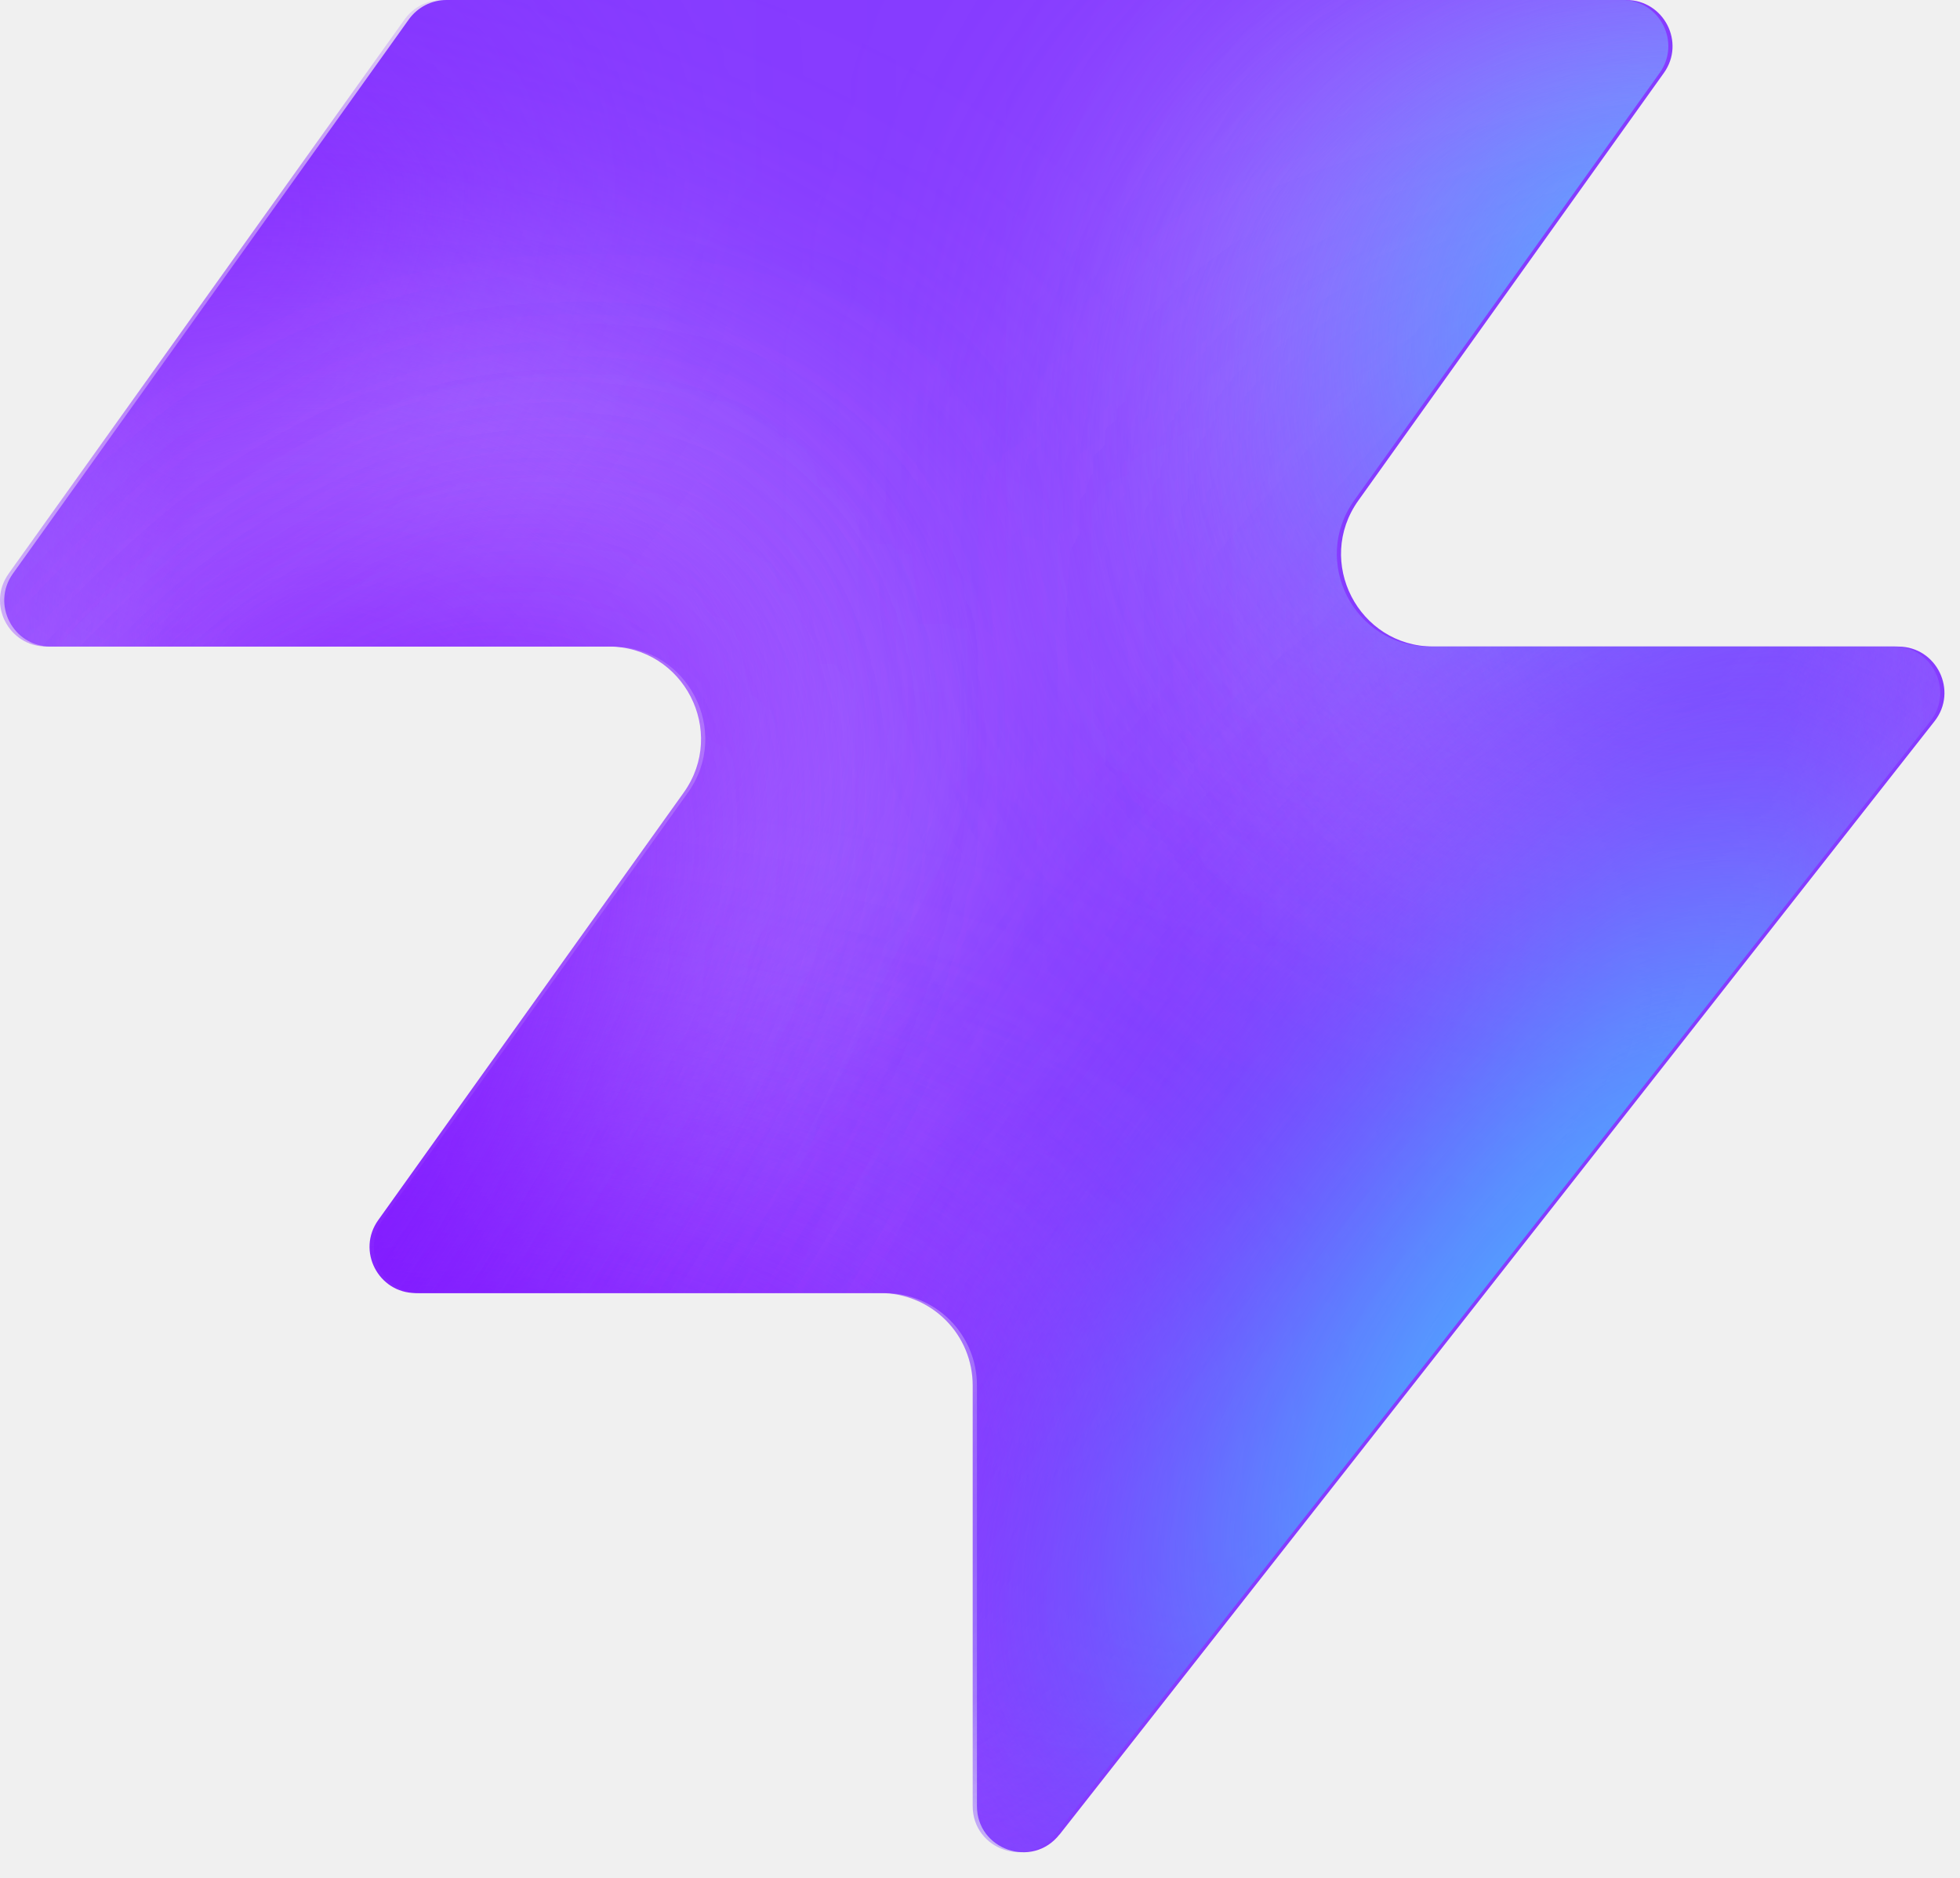
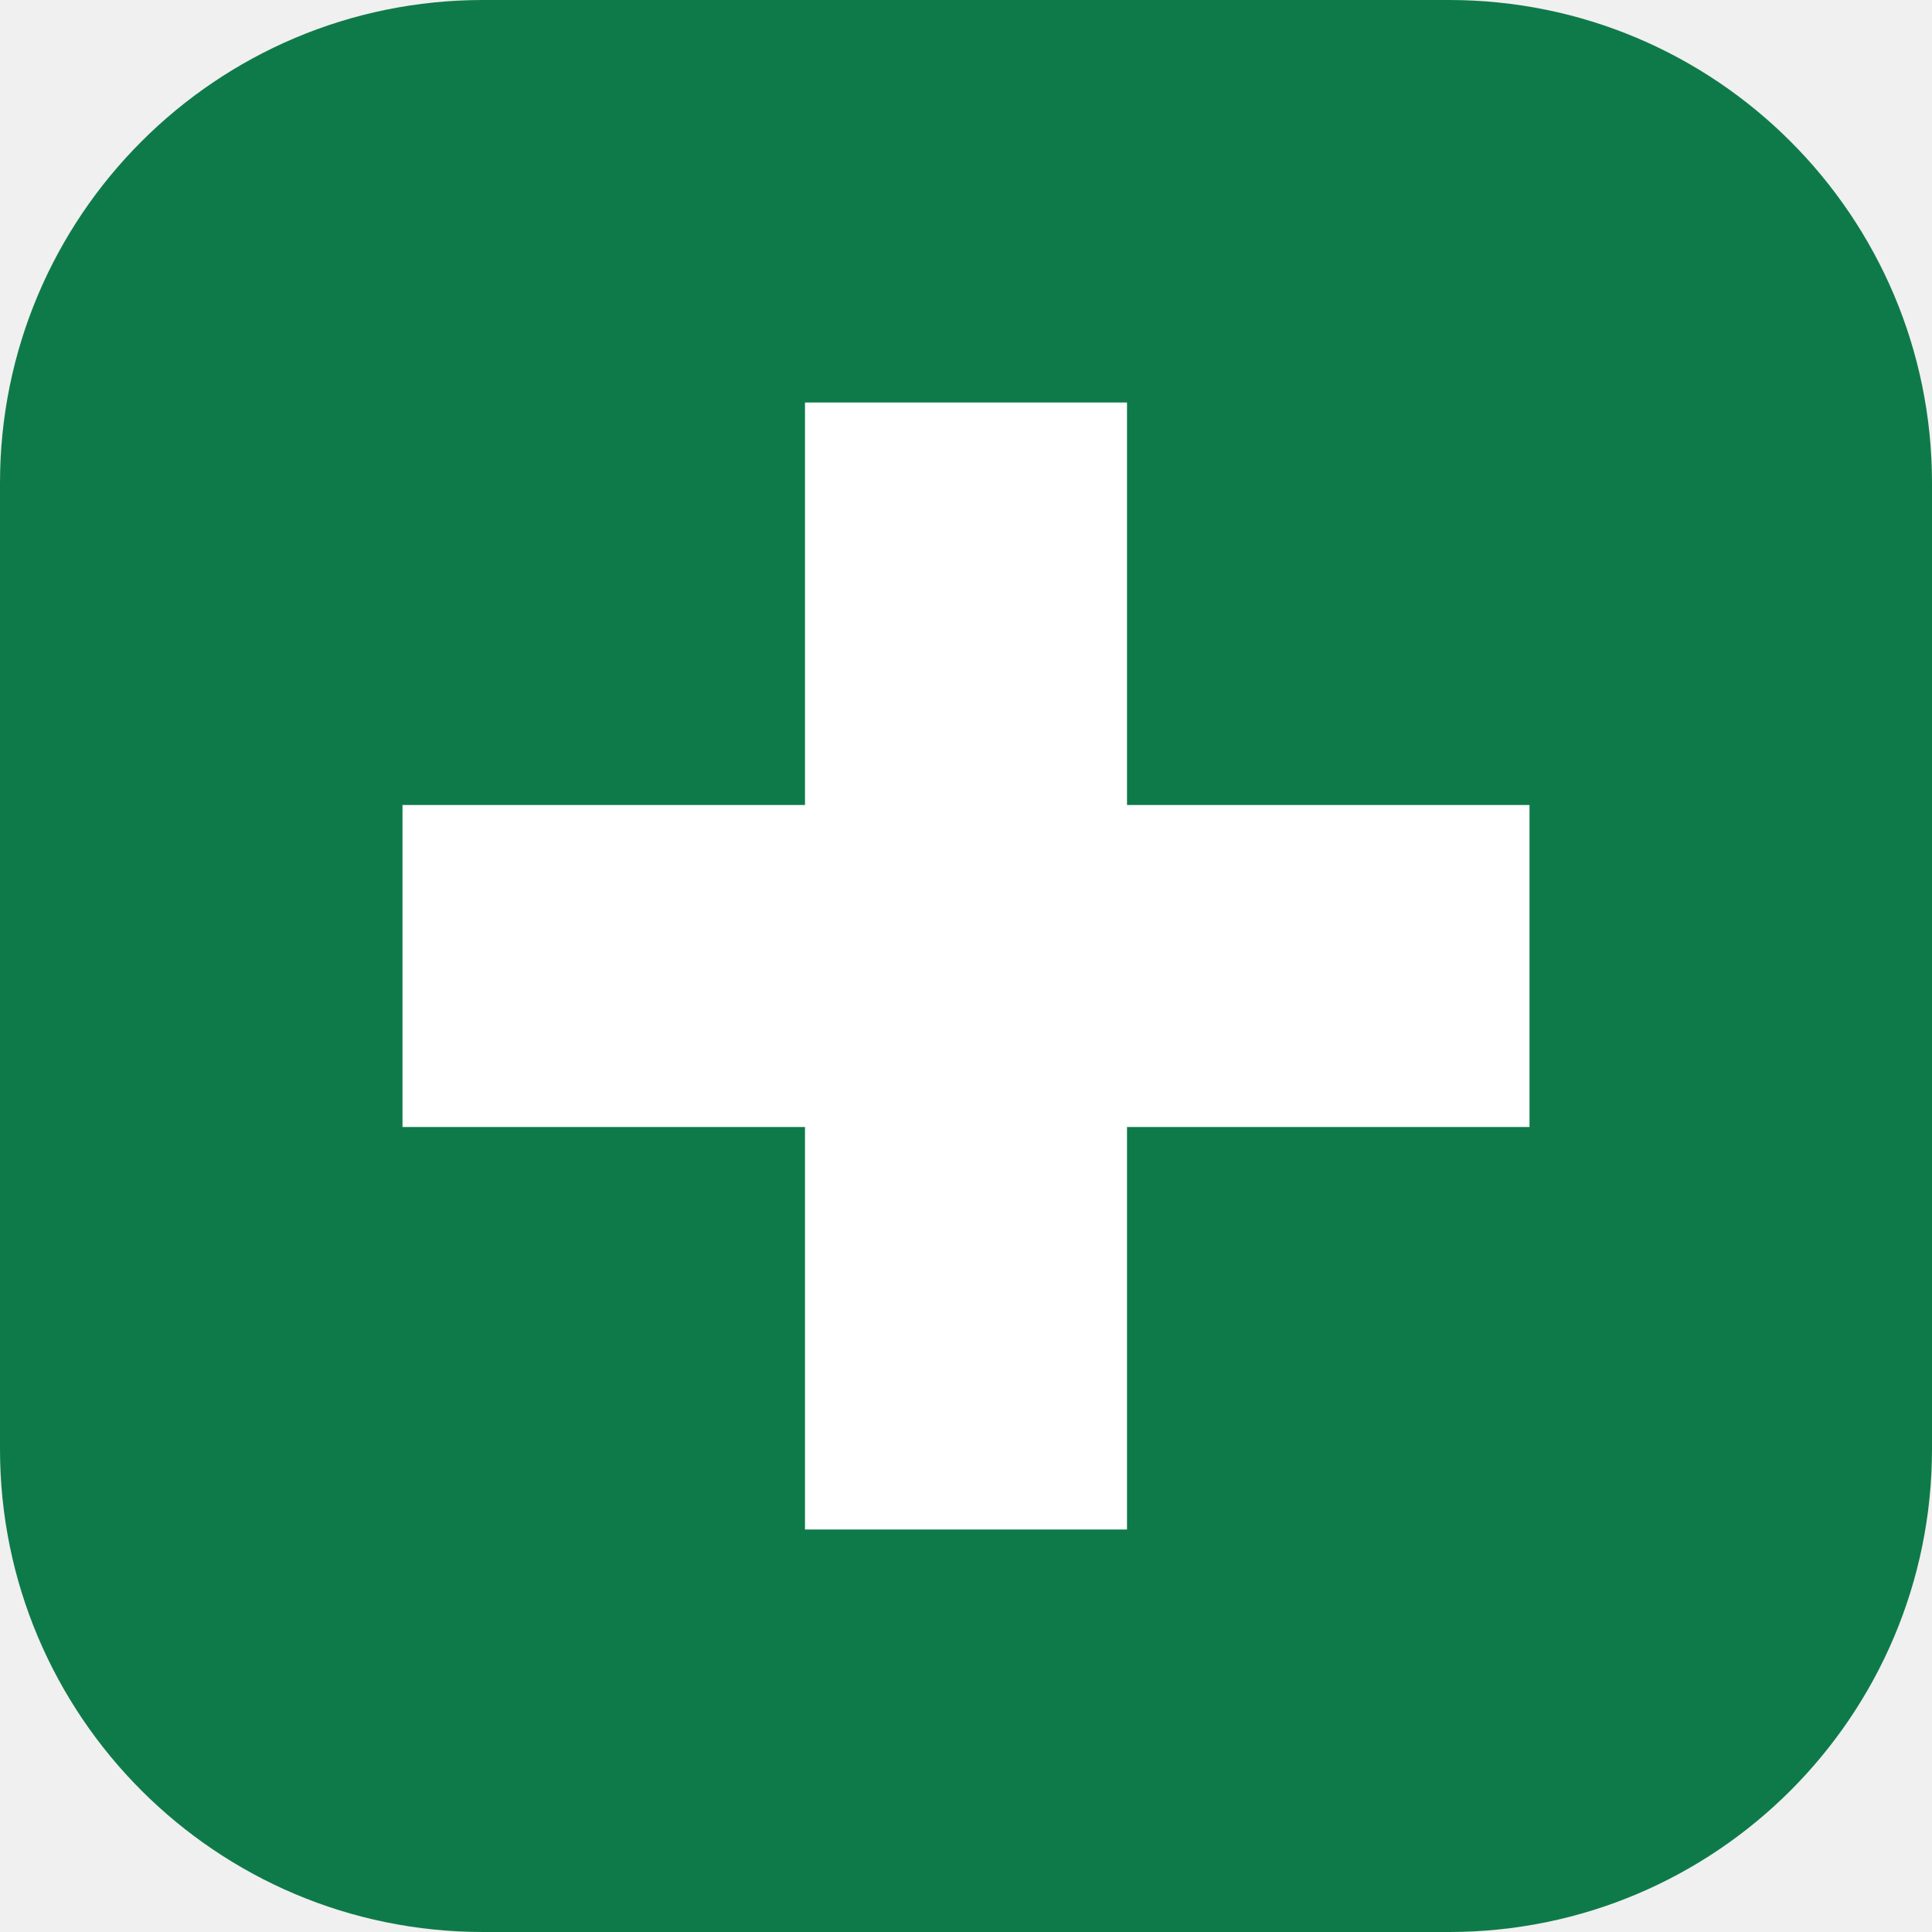
- <svg xmlns="http://www.w3.org/2000/svg" width="48" height="46" fill="none" viewBox="0 0 48 46">
-   <path fill="#863bff" d="M25.946 44.938c-.664.845-2.021.375-2.021-.698V33.937a2.26 2.26 0 0 0-2.262-2.262H10.287c-.92 0-1.456-1.04-.92-1.788l7.48-10.471c1.07-1.497 0-3.578-1.842-3.578H1.237c-.92 0-1.456-1.04-.92-1.788L10.013.474c.214-.297.556-.474.92-.474h28.894c.92 0 1.456 1.04.92 1.788l-7.48 10.471c-1.07 1.498 0 3.579 1.842 3.579h11.377c.943 0 1.473 1.088.89 1.83L25.947 44.94z" style="fill:#863bff;fill:color(display-p3 .525 .23 1);fill-opacity:1" />
-   <mask id="a" width="48" height="46" x="0" y="0" maskUnits="userSpaceOnUse" style="mask-type:alpha">
-     <path fill="#000" d="M25.842 44.938c-.664.844-2.021.375-2.021-.698V33.937a2.26 2.26 0 0 0-2.262-2.262H10.183c-.92 0-1.456-1.04-.92-1.788l7.48-10.471c1.07-1.498 0-3.579-1.842-3.579H1.133c-.92 0-1.456-1.04-.92-1.787L9.91.473c.214-.297.556-.474.92-.474h28.894c.92 0 1.456 1.04.92 1.788l-7.48 10.471c-1.07 1.498 0 3.578 1.842 3.578h11.377c.943 0 1.473 1.088.89 1.832L25.843 44.94z" style="fill:#000;fill-opacity:1" />
-   </mask>
-   <g mask="url(#a)">
-     <g filter="url(#b)">
-       <ellipse cx="5.508" cy="14.704" fill="#ede6ff" rx="5.508" ry="14.704" style="fill:#ede6ff;fill:color(display-p3 .927 .903 1);fill-opacity:1" transform="matrix(.00324 1 1 -.00324 -4.47 31.516)" />
-     </g>
-     <g filter="url(#c)">
-       <ellipse cx="10.399" cy="29.851" fill="#ede6ff" rx="10.399" ry="29.851" style="fill:#ede6ff;fill:color(display-p3 .927 .903 1);fill-opacity:1" transform="matrix(.00324 1 1 -.00324 -39.328 7.883)" />
-     </g>
-     <g filter="url(#d)">
-       <ellipse cx="5.508" cy="30.487" fill="#7e14ff" rx="5.508" ry="30.487" style="fill:#7e14ff;fill:color(display-p3 .492 .077 1);fill-opacity:1" transform="rotate(89.814 -25.913 -14.639)scale(1 -1)" />
-     </g>
-     <g filter="url(#e)">
-       <ellipse cx="5.508" cy="30.599" fill="#7e14ff" rx="5.508" ry="30.599" style="fill:#7e14ff;fill:color(display-p3 .492 .077 1);fill-opacity:1" transform="rotate(89.814 -32.644 -3.334)scale(1 -1)" />
-     </g>
-     <g filter="url(#f)">
-       <ellipse cx="5.508" cy="30.599" fill="#7e14ff" rx="5.508" ry="30.599" style="fill:#7e14ff;fill:color(display-p3 .492 .077 1);fill-opacity:1" transform="matrix(.00324 1 1 -.00324 -34.34 30.47)" />
-     </g>
-     <g filter="url(#g)">
-       <ellipse cx="14.072" cy="22.078" fill="#ede6ff" rx="14.072" ry="22.078" style="fill:#ede6ff;fill:color(display-p3 .927 .903 1);fill-opacity:1" transform="rotate(93.35 24.506 48.493)scale(-1 1)" />
-     </g>
-     <g filter="url(#h)">
-       <ellipse cx="3.47" cy="21.501" fill="#7e14ff" rx="3.47" ry="21.501" style="fill:#7e14ff;fill:color(display-p3 .492 .077 1);fill-opacity:1" transform="rotate(89.009 28.708 47.59)scale(-1 1)" />
-     </g>
-     <g filter="url(#i)">
-       <ellipse cx="3.47" cy="21.501" fill="#7e14ff" rx="3.47" ry="21.501" style="fill:#7e14ff;fill:color(display-p3 .492 .077 1);fill-opacity:1" transform="rotate(89.009 28.708 47.59)scale(-1 1)" />
-     </g>
-     <g filter="url(#j)">
-       <ellipse cx=".387" cy="8.972" fill="#7e14ff" rx="4.407" ry="29.108" style="fill:#7e14ff;fill:color(display-p3 .492 .077 1);fill-opacity:1" transform="rotate(39.51 .387 8.972)" />
-     </g>
-     <g filter="url(#k)">
-       <ellipse cx="47.523" cy="-6.092" fill="#7e14ff" rx="4.407" ry="29.108" style="fill:#7e14ff;fill:color(display-p3 .492 .077 1);fill-opacity:1" transform="rotate(37.892 47.523 -6.092)" />
-     </g>
-     <g filter="url(#l)">
-       <ellipse cx="41.412" cy="6.333" fill="#47bfff" rx="5.971" ry="9.665" style="fill:#47bfff;fill:color(display-p3 .28 .748 1);fill-opacity:1" transform="rotate(37.892 41.412 6.333)" />
-     </g>
-     <g filter="url(#m)">
-       <ellipse cx="-1.879" cy="38.332" fill="#7e14ff" rx="4.407" ry="29.108" style="fill:#7e14ff;fill:color(display-p3 .492 .077 1);fill-opacity:1" transform="rotate(37.892 -1.88 38.332)" />
-     </g>
-     <g filter="url(#n)">
-       <ellipse cx="-1.879" cy="38.332" fill="#7e14ff" rx="4.407" ry="29.108" style="fill:#7e14ff;fill:color(display-p3 .492 .077 1);fill-opacity:1" transform="rotate(37.892 -1.88 38.332)" />
-     </g>
-     <g filter="url(#o)">
-       <ellipse cx="35.651" cy="29.907" fill="#7e14ff" rx="4.407" ry="29.108" style="fill:#7e14ff;fill:color(display-p3 .492 .077 1);fill-opacity:1" transform="rotate(37.892 35.651 29.907)" />
-     </g>
-     <g filter="url(#p)">
-       <ellipse cx="38.418" cy="32.4" fill="#47bfff" rx="5.971" ry="15.297" style="fill:#47bfff;fill:color(display-p3 .28 .748 1);fill-opacity:1" transform="rotate(37.892 38.418 32.4)" />
-     </g>
-   </g>
-   <defs>
-     <filter id="b" width="60.045" height="41.654" x="-19.77" y="16.149" color-interpolation-filters="sRGB" filterUnits="userSpaceOnUse">
-       <feFlood flood-opacity="0" result="BackgroundImageFix" />
-       <feBlend in="SourceGraphic" in2="BackgroundImageFix" result="shape" />
-       <feGaussianBlur result="effect1_foregroundBlur_2002_17158" stdDeviation="7.659" />
-     </filter>
-     <filter id="c" width="90.34" height="51.437" x="-54.613" y="-7.533" color-interpolation-filters="sRGB" filterUnits="userSpaceOnUse">
-       <feFlood flood-opacity="0" result="BackgroundImageFix" />
-       <feBlend in="SourceGraphic" in2="BackgroundImageFix" result="shape" />
-       <feGaussianBlur result="effect1_foregroundBlur_2002_17158" stdDeviation="7.659" />
-     </filter>
-     <filter id="d" width="79.355" height="29.4" x="-49.64" y="2.03" color-interpolation-filters="sRGB" filterUnits="userSpaceOnUse">
-       <feFlood flood-opacity="0" result="BackgroundImageFix" />
-       <feBlend in="SourceGraphic" in2="BackgroundImageFix" result="shape" />
-       <feGaussianBlur result="effect1_foregroundBlur_2002_17158" stdDeviation="4.596" />
-     </filter>
-     <filter id="e" width="79.579" height="29.4" x="-45.045" y="20.029" color-interpolation-filters="sRGB" filterUnits="userSpaceOnUse">
-       <feFlood flood-opacity="0" result="BackgroundImageFix" />
-       <feBlend in="SourceGraphic" in2="BackgroundImageFix" result="shape" />
-       <feGaussianBlur result="effect1_foregroundBlur_2002_17158" stdDeviation="4.596" />
-     </filter>
-     <filter id="f" width="79.579" height="29.4" x="-43.513" y="21.178" color-interpolation-filters="sRGB" filterUnits="userSpaceOnUse">
-       <feFlood flood-opacity="0" result="BackgroundImageFix" />
-       <feBlend in="SourceGraphic" in2="BackgroundImageFix" result="shape" />
-       <feGaussianBlur result="effect1_foregroundBlur_2002_17158" stdDeviation="4.596" />
-     </filter>
-     <filter id="g" width="74.749" height="58.852" x="15.756" y="-17.901" color-interpolation-filters="sRGB" filterUnits="userSpaceOnUse">
-       <feFlood flood-opacity="0" result="BackgroundImageFix" />
-       <feBlend in="SourceGraphic" in2="BackgroundImageFix" result="shape" />
-       <feGaussianBlur result="effect1_foregroundBlur_2002_17158" stdDeviation="7.659" />
-     </filter>
-     <filter id="h" width="61.377" height="25.362" x="23.548" y="2.284" color-interpolation-filters="sRGB" filterUnits="userSpaceOnUse">
-       <feFlood flood-opacity="0" result="BackgroundImageFix" />
-       <feBlend in="SourceGraphic" in2="BackgroundImageFix" result="shape" />
-       <feGaussianBlur result="effect1_foregroundBlur_2002_17158" stdDeviation="4.596" />
-     </filter>
-     <filter id="i" width="61.377" height="25.362" x="23.548" y="2.284" color-interpolation-filters="sRGB" filterUnits="userSpaceOnUse">
-       <feFlood flood-opacity="0" result="BackgroundImageFix" />
-       <feBlend in="SourceGraphic" in2="BackgroundImageFix" result="shape" />
-       <feGaussianBlur result="effect1_foregroundBlur_2002_17158" stdDeviation="4.596" />
-     </filter>
-     <filter id="j" width="56.045" height="63.649" x="-27.636" y="-22.853" color-interpolation-filters="sRGB" filterUnits="userSpaceOnUse">
-       <feFlood flood-opacity="0" result="BackgroundImageFix" />
-       <feBlend in="SourceGraphic" in2="BackgroundImageFix" result="shape" />
-       <feGaussianBlur result="effect1_foregroundBlur_2002_17158" stdDeviation="4.596" />
-     </filter>
-     <filter id="k" width="54.814" height="64.646" x="20.116" y="-38.415" color-interpolation-filters="sRGB" filterUnits="userSpaceOnUse">
-       <feFlood flood-opacity="0" result="BackgroundImageFix" />
-       <feBlend in="SourceGraphic" in2="BackgroundImageFix" result="shape" />
-       <feGaussianBlur result="effect1_foregroundBlur_2002_17158" stdDeviation="4.596" />
-     </filter>
-     <filter id="l" width="33.541" height="35.313" x="24.641" y="-11.323" color-interpolation-filters="sRGB" filterUnits="userSpaceOnUse">
-       <feFlood flood-opacity="0" result="BackgroundImageFix" />
-       <feBlend in="SourceGraphic" in2="BackgroundImageFix" result="shape" />
-       <feGaussianBlur result="effect1_foregroundBlur_2002_17158" stdDeviation="4.596" />
-     </filter>
-     <filter id="m" width="54.814" height="64.646" x="-29.286" y="6.009" color-interpolation-filters="sRGB" filterUnits="userSpaceOnUse">
-       <feFlood flood-opacity="0" result="BackgroundImageFix" />
-       <feBlend in="SourceGraphic" in2="BackgroundImageFix" result="shape" />
-       <feGaussianBlur result="effect1_foregroundBlur_2002_17158" stdDeviation="4.596" />
-     </filter>
-     <filter id="n" width="54.814" height="64.646" x="-29.286" y="6.009" color-interpolation-filters="sRGB" filterUnits="userSpaceOnUse">
-       <feFlood flood-opacity="0" result="BackgroundImageFix" />
-       <feBlend in="SourceGraphic" in2="BackgroundImageFix" result="shape" />
-       <feGaussianBlur result="effect1_foregroundBlur_2002_17158" stdDeviation="4.596" />
-     </filter>
-     <filter id="o" width="54.814" height="64.646" x="8.244" y="-2.416" color-interpolation-filters="sRGB" filterUnits="userSpaceOnUse">
-       <feFlood flood-opacity="0" result="BackgroundImageFix" />
-       <feBlend in="SourceGraphic" in2="BackgroundImageFix" result="shape" />
-       <feGaussianBlur result="effect1_foregroundBlur_2002_17158" stdDeviation="4.596" />
-     </filter>
-     <filter id="p" width="39.409" height="43.623" x="18.713" y="10.588" color-interpolation-filters="sRGB" filterUnits="userSpaceOnUse">
-       <feFlood flood-opacity="0" result="BackgroundImageFix" />
-       <feBlend in="SourceGraphic" in2="BackgroundImageFix" result="shape" />
-       <feGaussianBlur result="effect1_foregroundBlur_2002_17158" stdDeviation="4.596" />
-     </filter>
-   </defs>
+ <svg xmlns="http://www.w3.org/2000/svg" width="48" height="48" viewBox="0 0 48 48">
+   <rect width="48" height="48" rx="12" fill="#0f7a49" />
+   <path d="M20 10h8v10h10v8H28v10h-8V28H10v-8h10V10z" fill="#ffffff" />
</svg>
